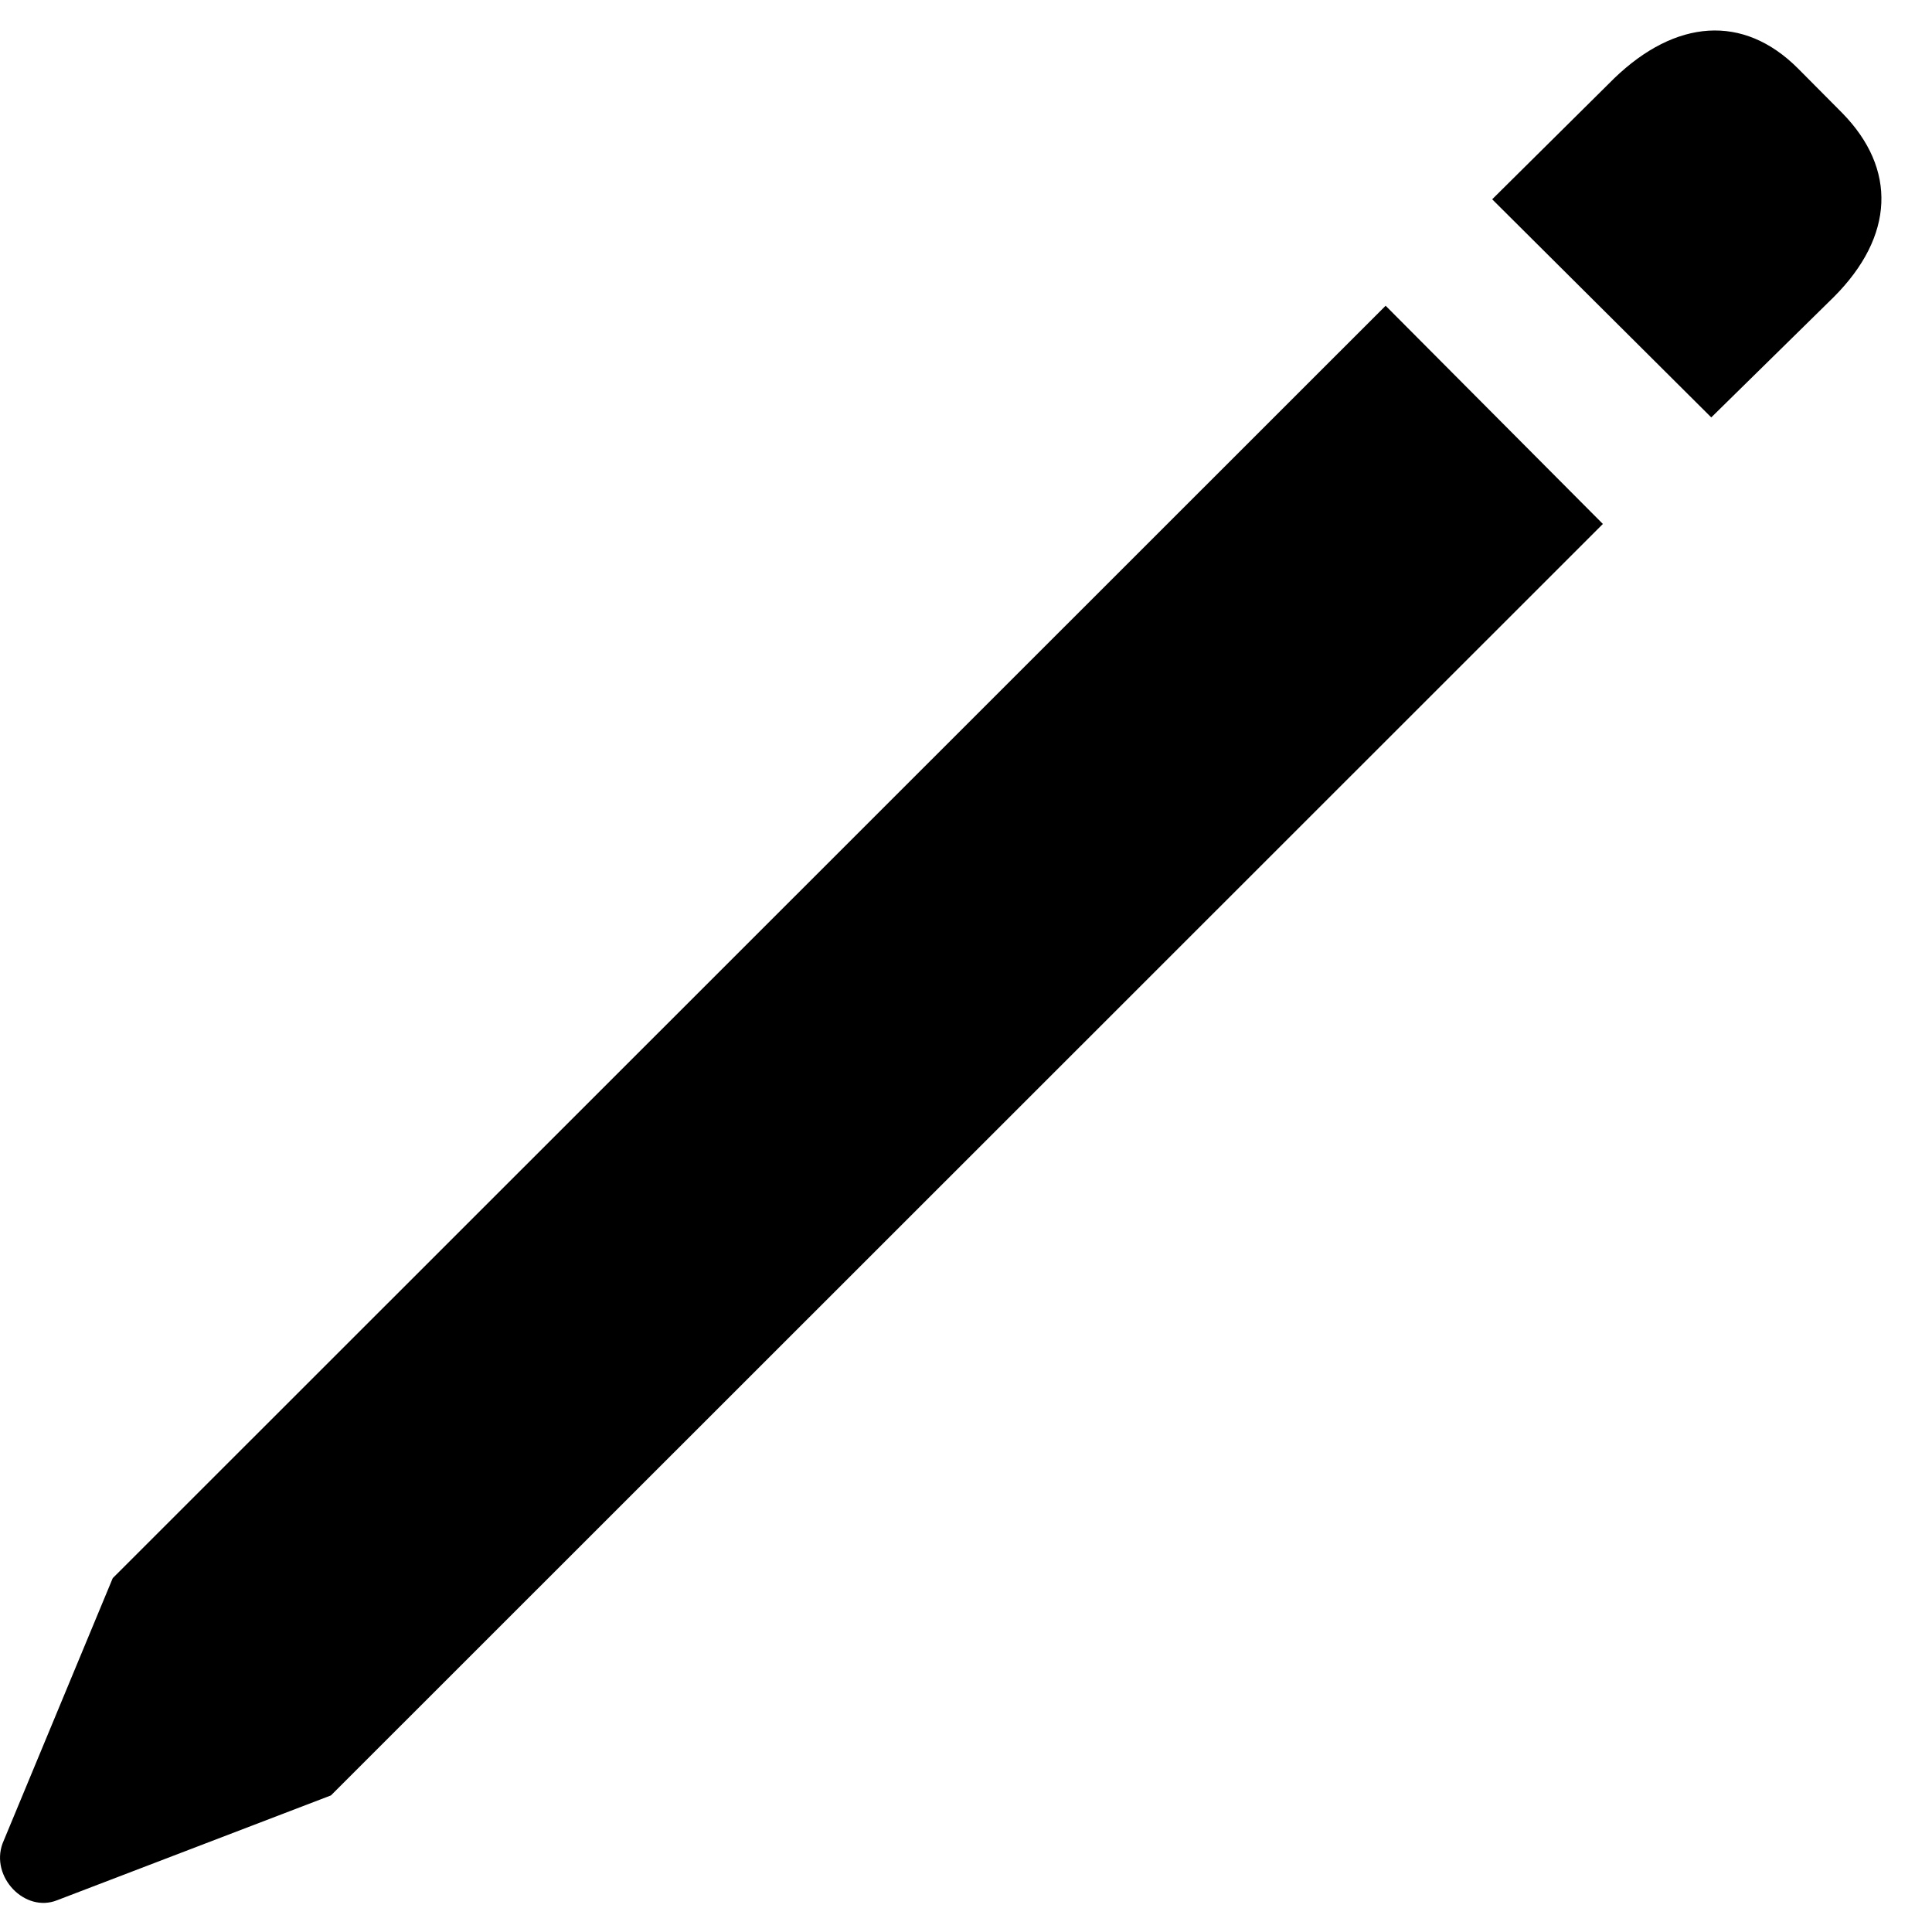
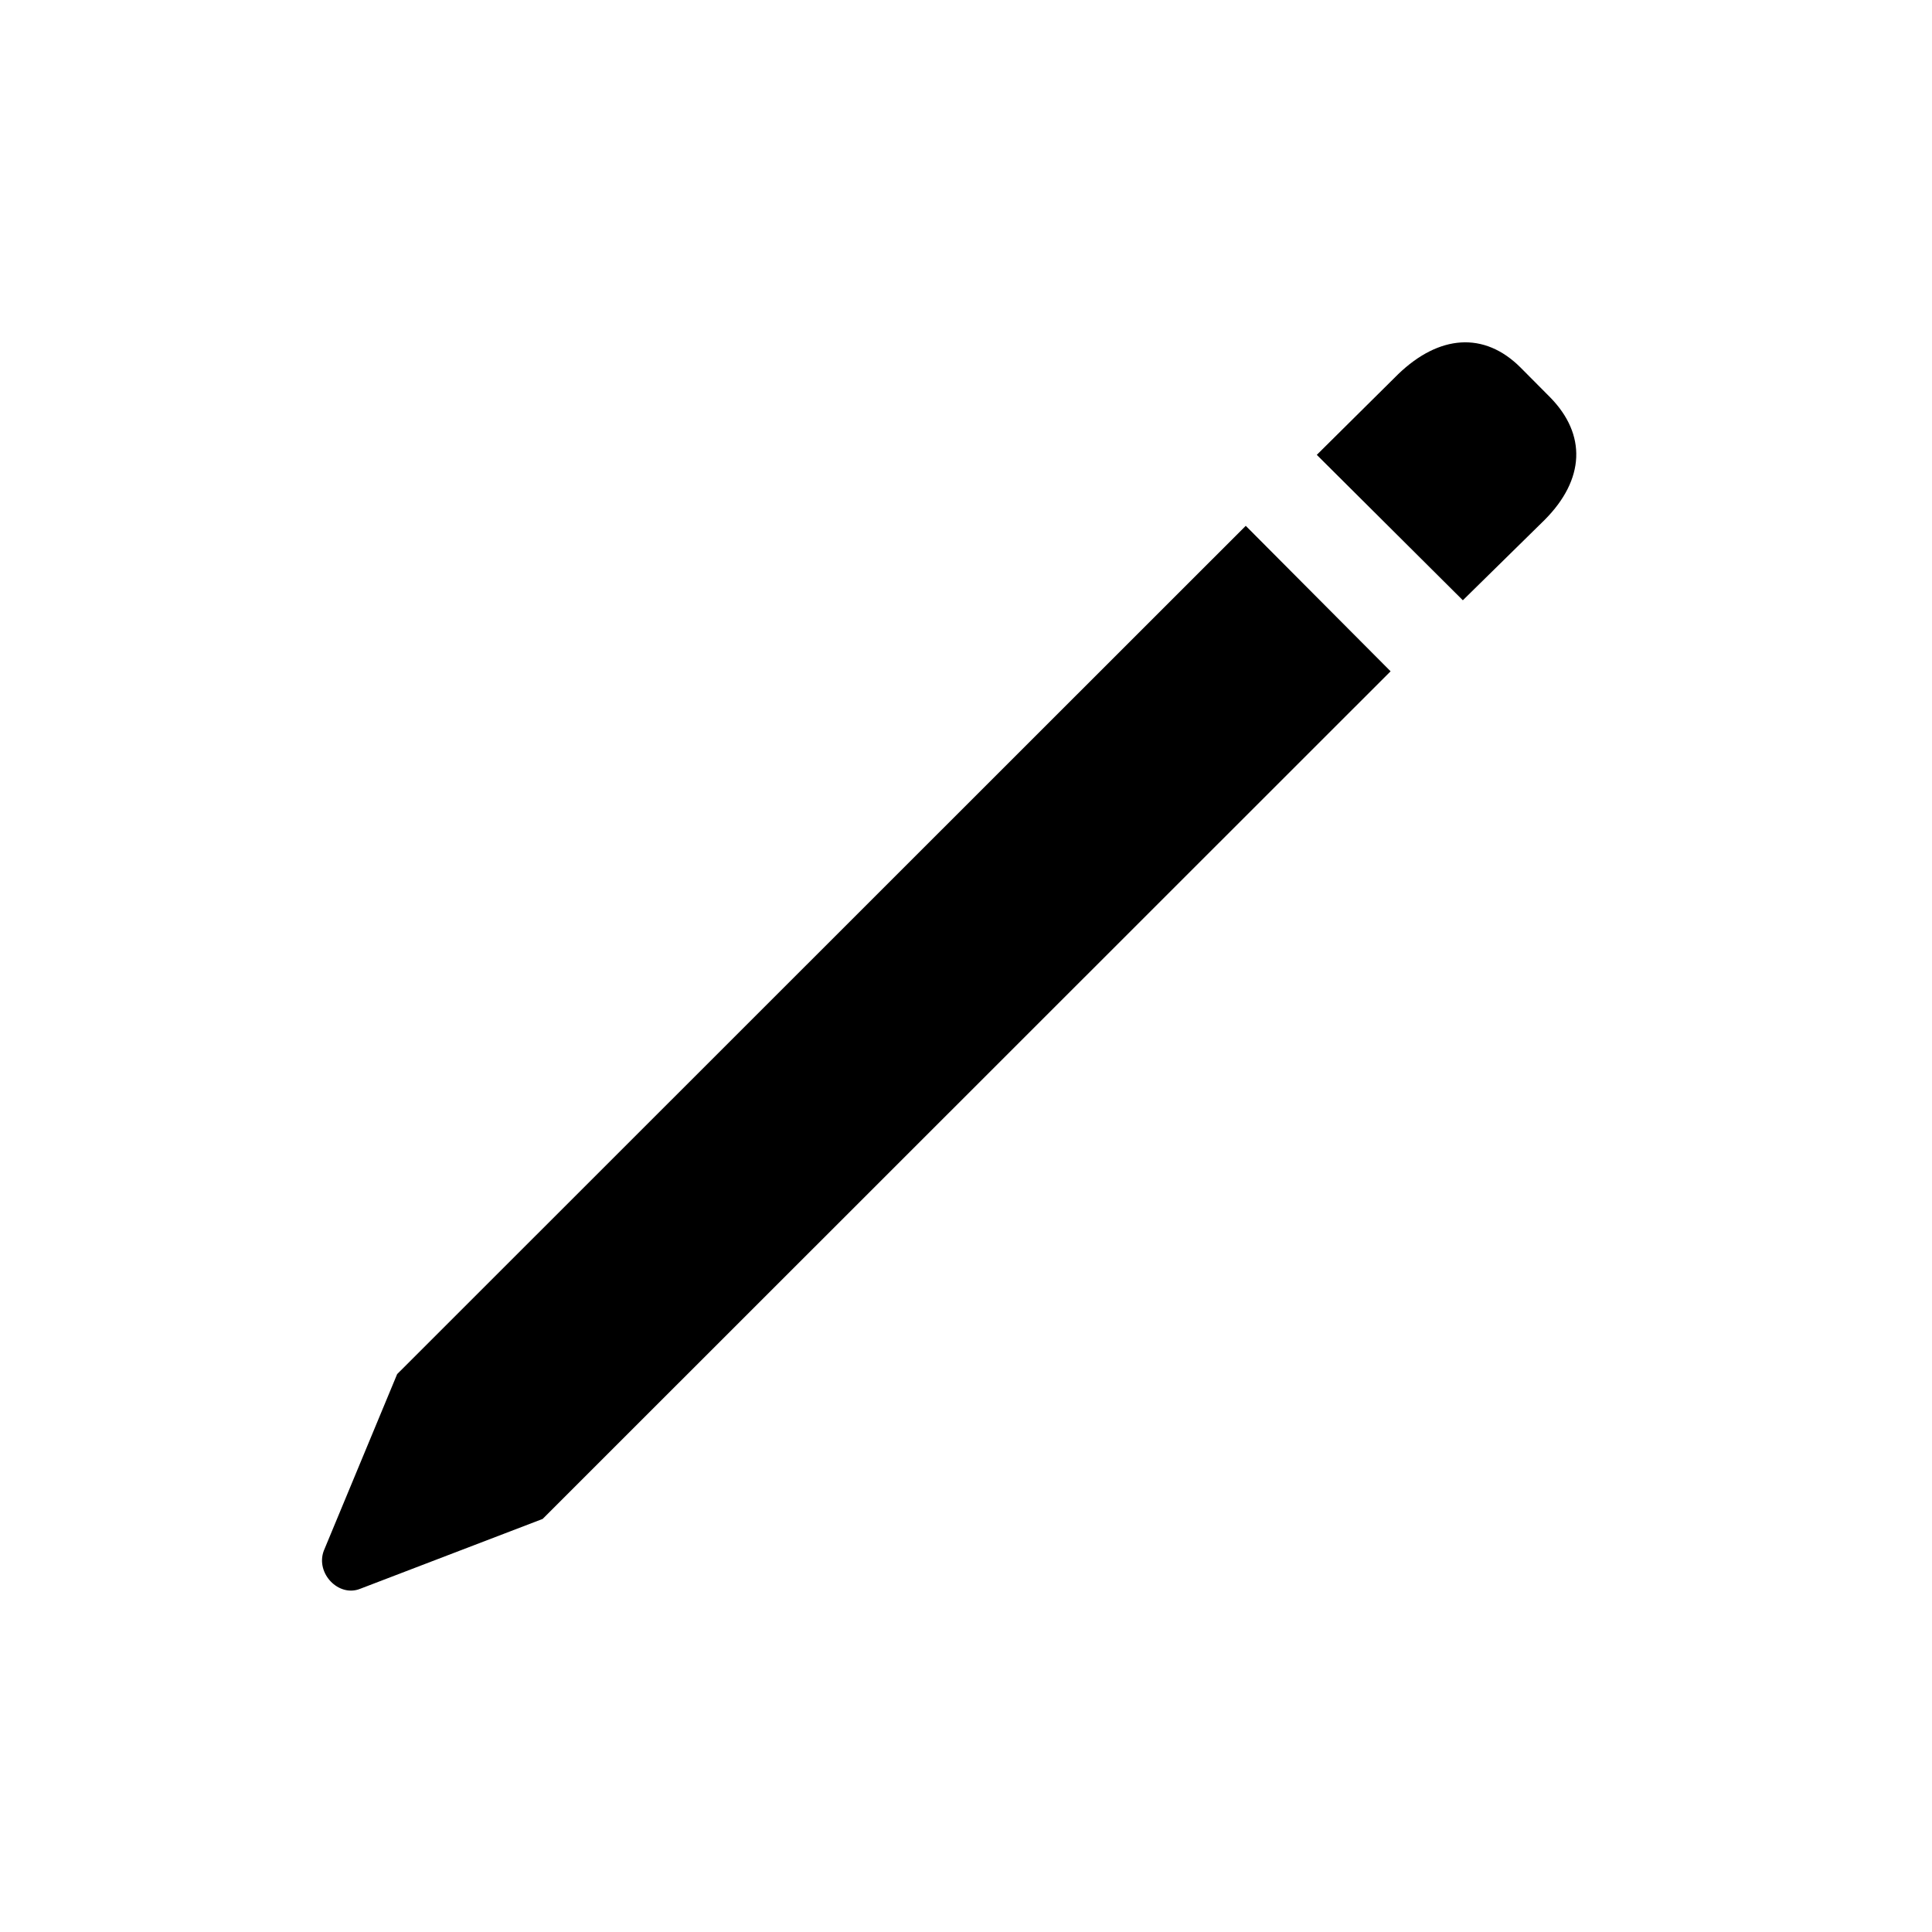
- <svg xmlns="http://www.w3.org/2000/svg" viewBox="0 0 20 20" fill="none">
+ <svg xmlns="http://www.w3.org/2000/svg" viewBox="-5 -5 30 30" fill="none">
  <path d="M3.426 18.586L16.593 5.424L14.344 3.165L1.167 16.337L0.027 19.082C-0.102 19.43 0.258 19.805 0.592 19.671L3.426 18.586ZM17.715 4.321L18.983 3.075C19.612 2.445 19.638 1.748 19.07 1.169L18.613 0.709C18.045 0.14 17.344 0.201 16.712 0.809L15.447 2.063L17.715 4.321Z" fill="currentColor" />
</svg>
